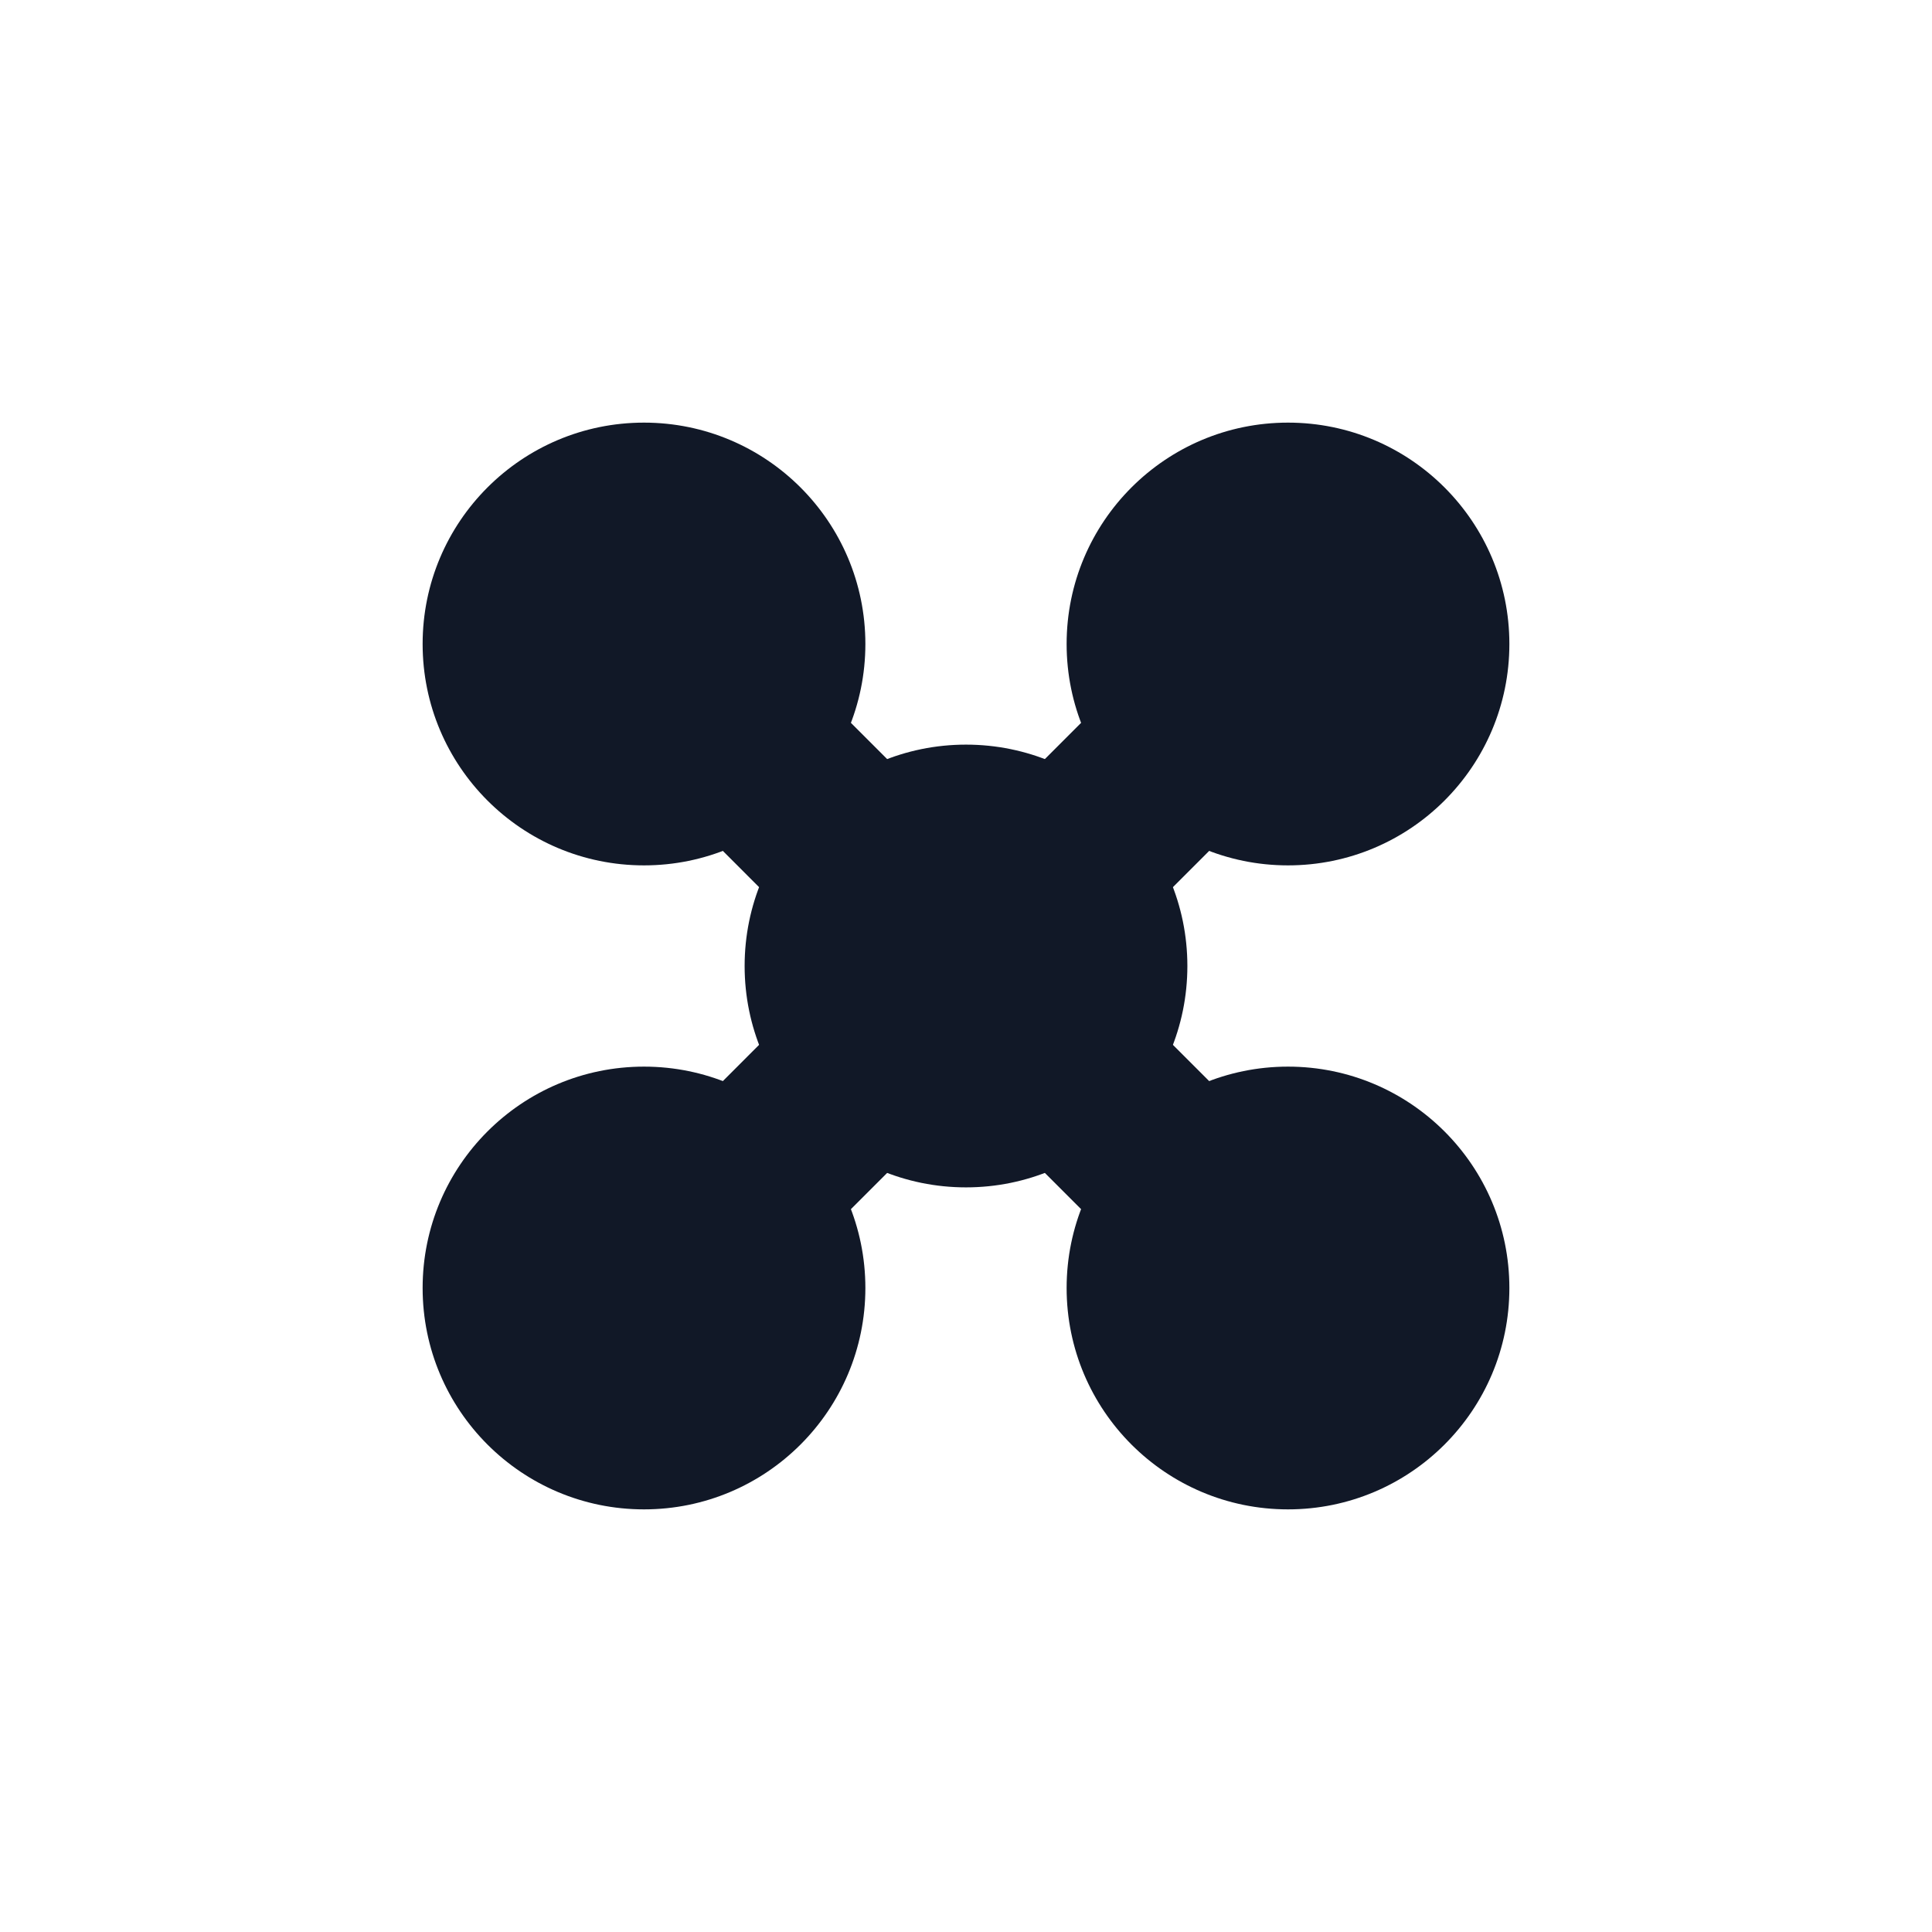
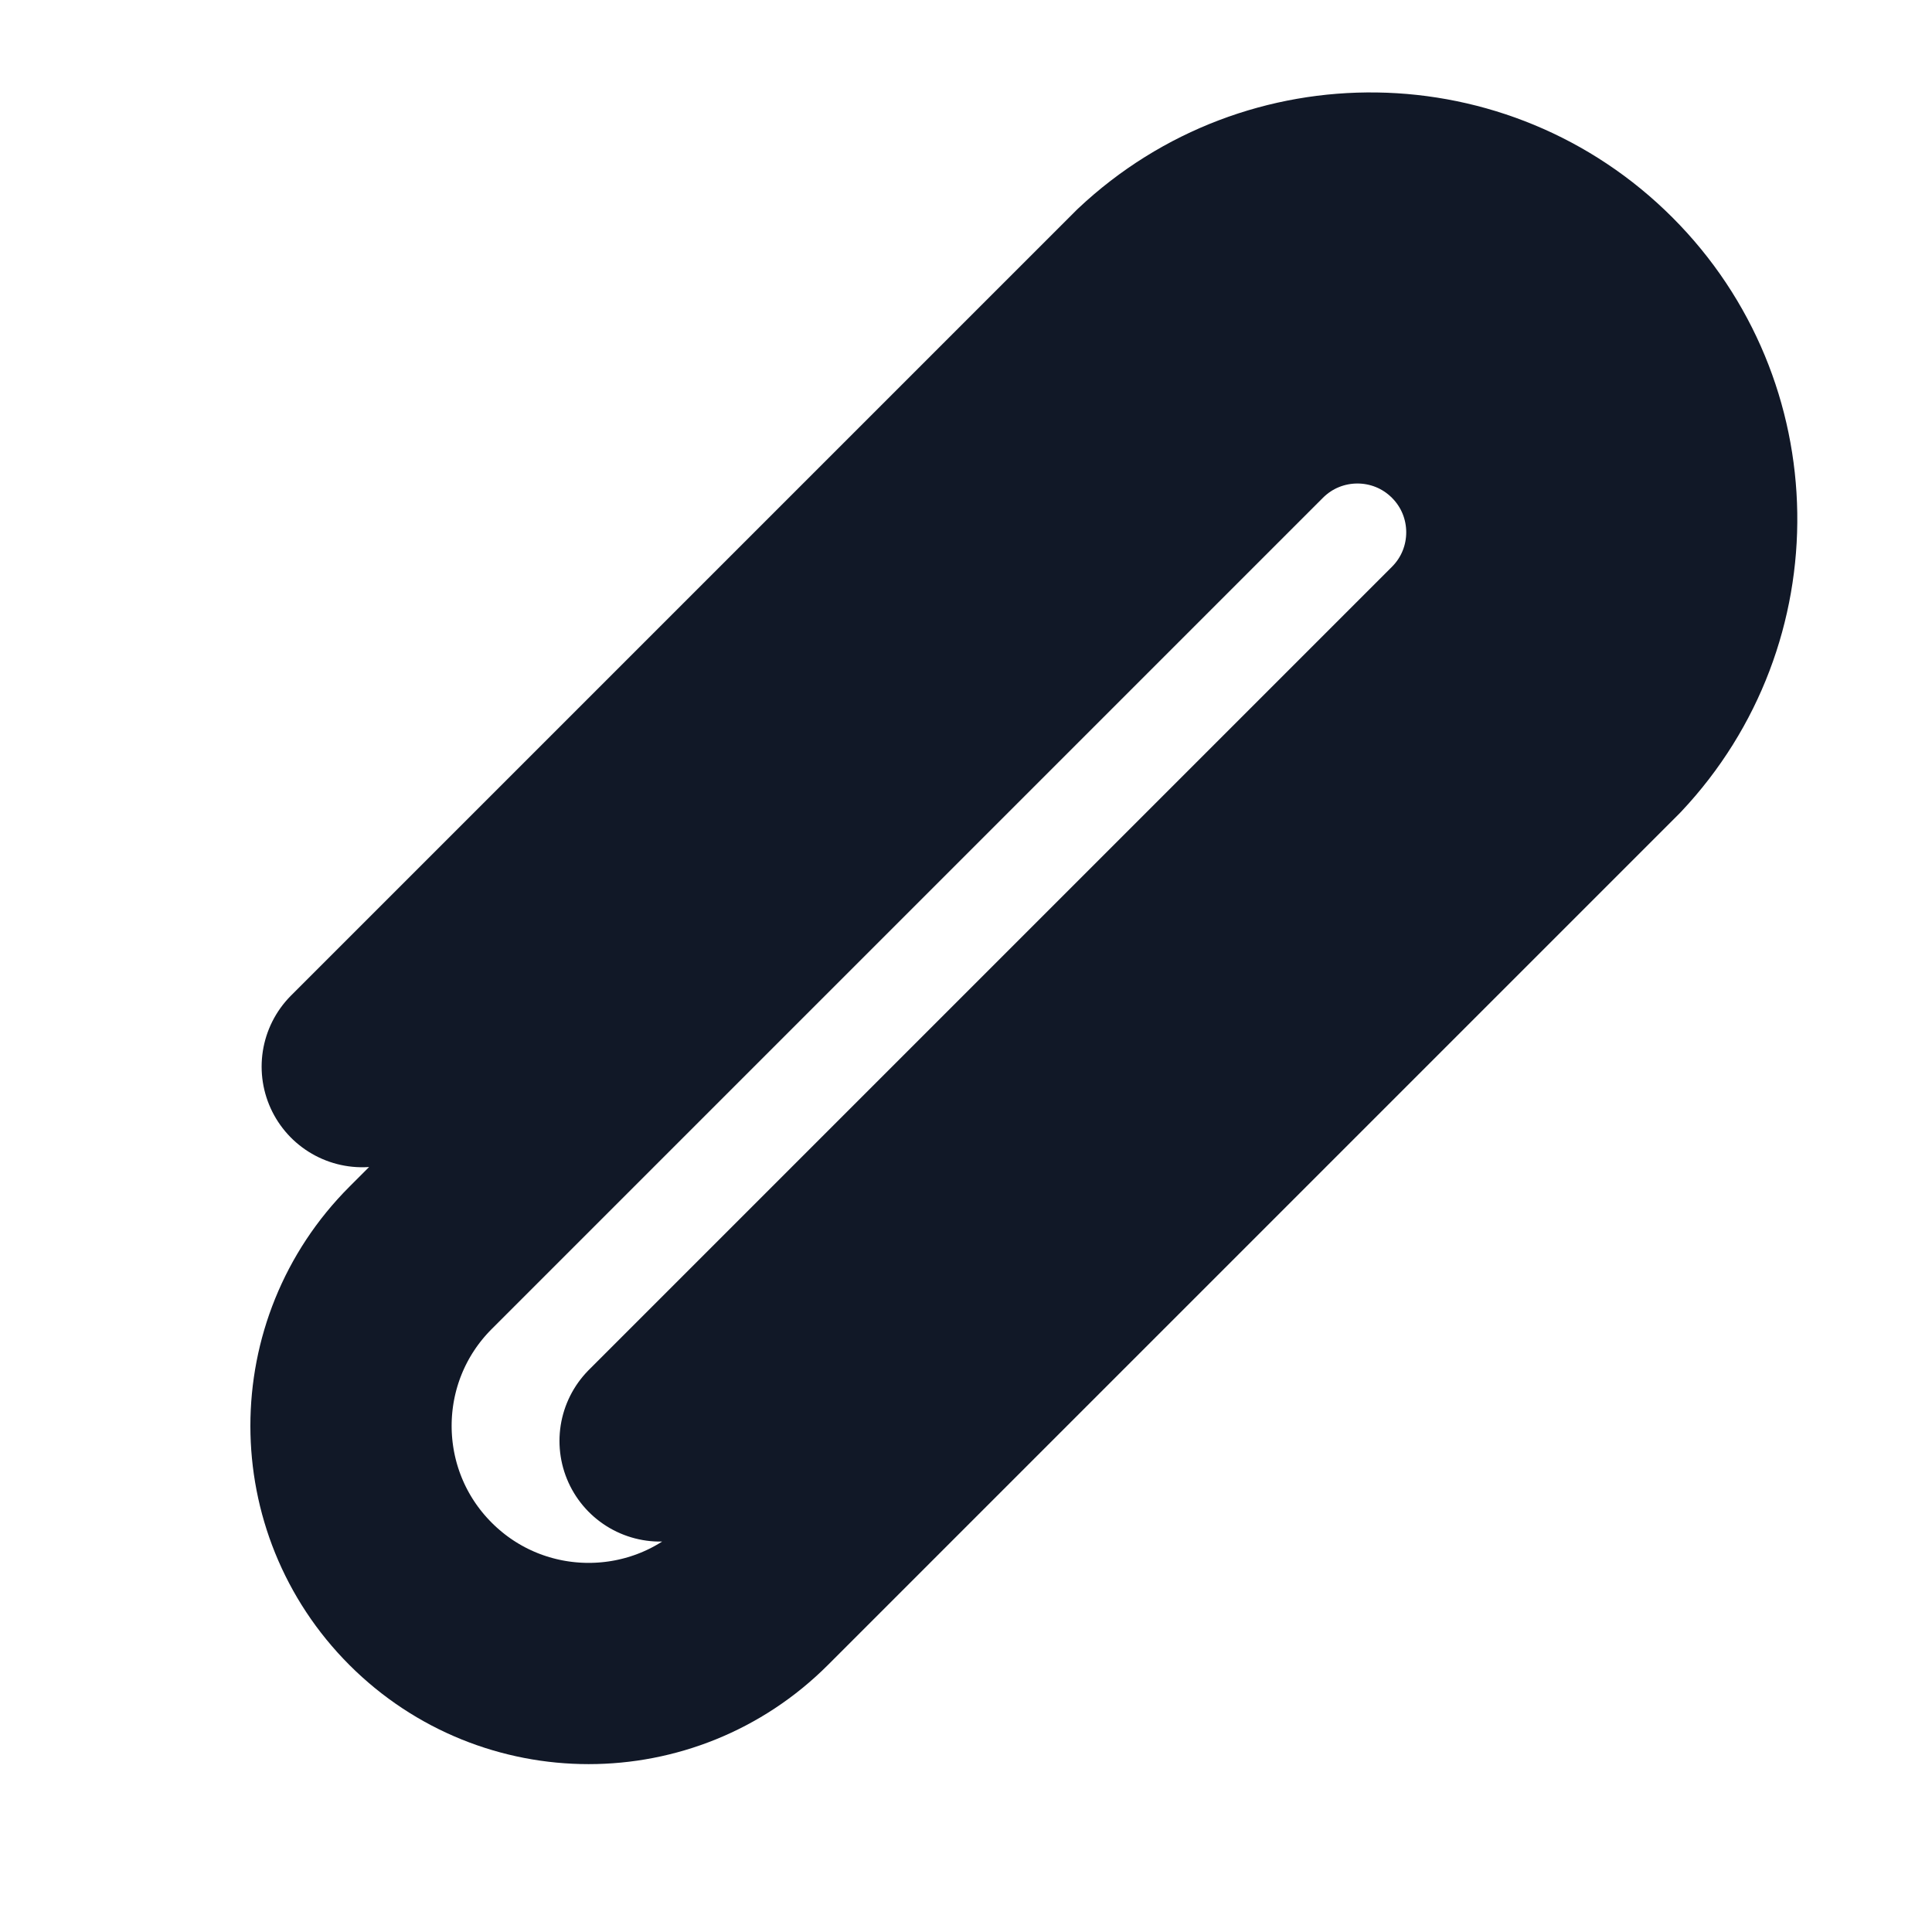
<svg xmlns="http://www.w3.org/2000/svg" width="48" height="48" viewBox="0 0 48 48" fill="none">
-   <path d="M16 16 24 24 32 16M16 32 24 24 32 32" stroke="#111827" stroke-width="4.5" stroke-linecap="round" stroke-linejoin="round" />
-   <circle cx="16" cy="16" r="5.5" fill="#111827" />
-   <circle cx="32" cy="16" r="5.5" fill="#111827" />
-   <circle cx="24" cy="24" r="5.5" fill="#111827" />
-   <circle cx="16" cy="32" r="5.5" fill="#111827" />
-   <circle cx="32" cy="32" r="5.5" fill="#111827" />
+   <path d="M9 26.5 28.5 7a8.1 8.1 0 0 1 11.45 11.45L18.8 39.6a5.9 5.9 0 0 1-8.35-8.35L31.1 10.6a3.7 3.7 0 0 1 5.25 5.25L16.4 35.8" stroke="#111827" stroke-width="5" stroke-linecap="round" stroke-linejoin="round" />
</svg>
